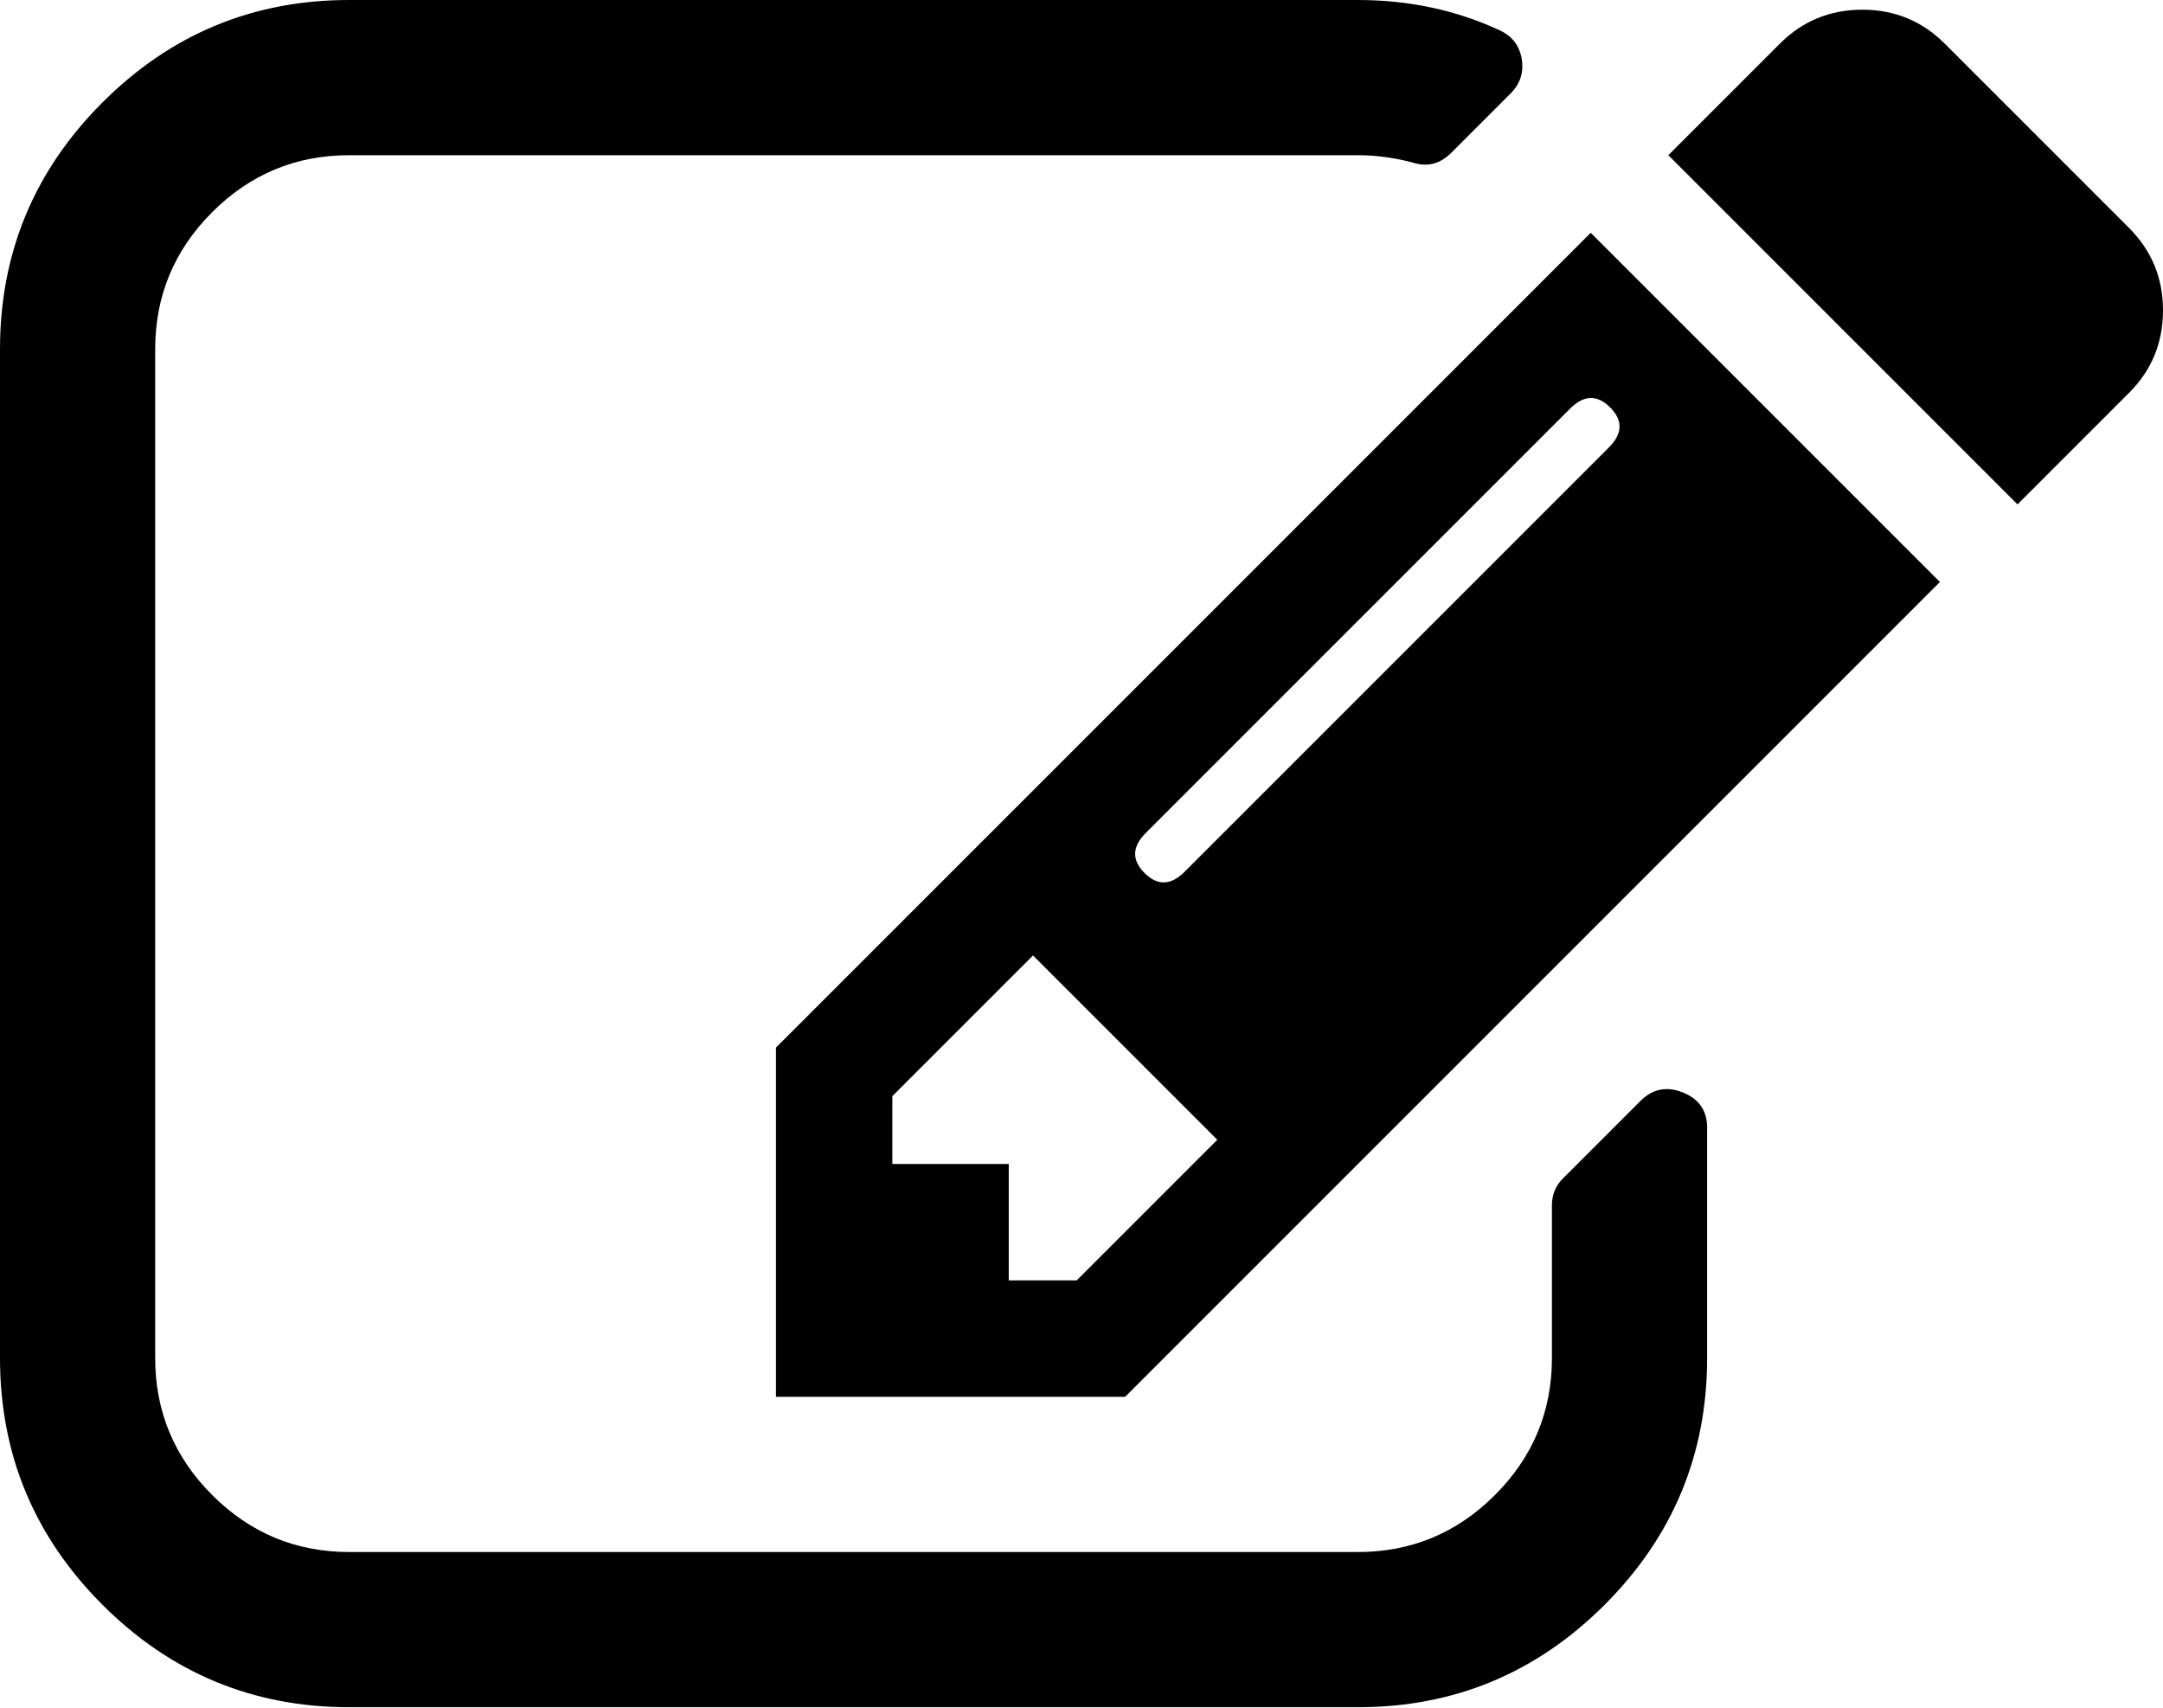
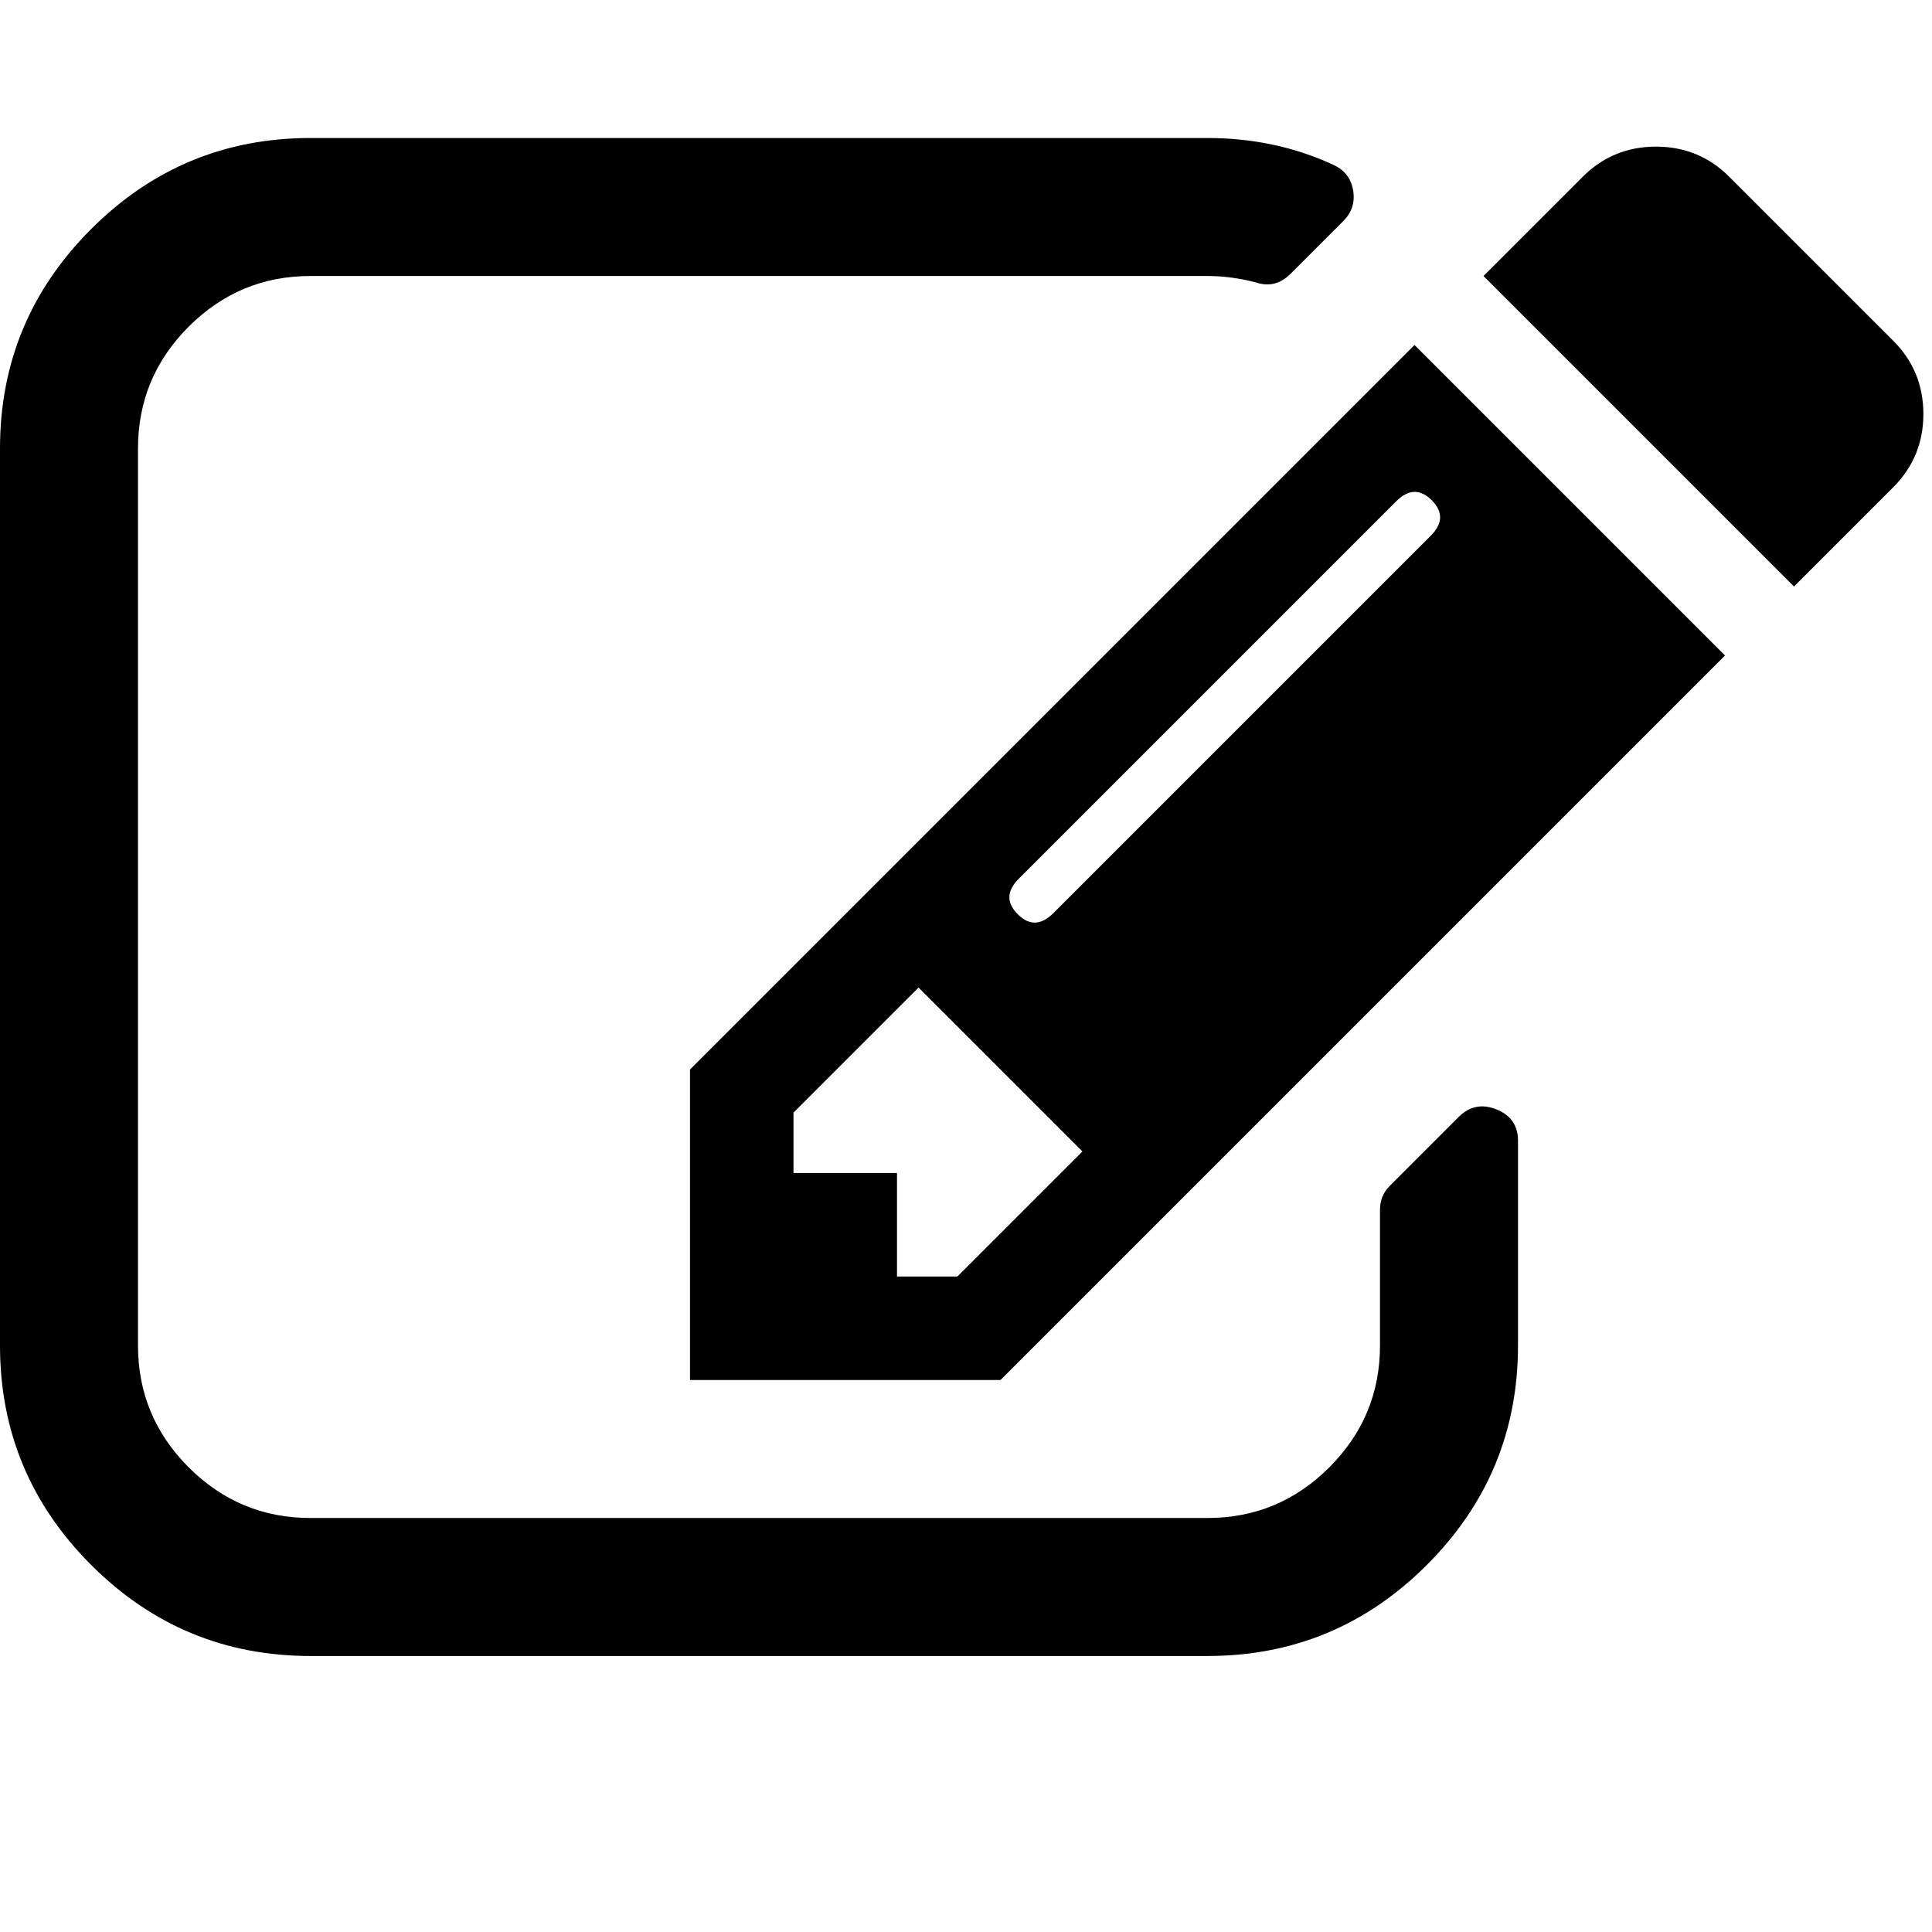
- <svg xmlns="http://www.w3.org/2000/svg" class="inline-svg--fa" data-icon="edit" viewBox="0 128 1784 1408">
+ <svg xmlns="http://www.w3.org/2000/svg" class="inline-svg--fa" viewBox="0 0 1792 1792">
  <path fill="currentColor" d="M888 1184l116-116-152-152-116 116v56h96v96h56zm440-720q-16-16-33 1L945 815q-17 17-1 33t33-1l350-350q17-17 1-33zm80 594v190q0 119-84.5 203.5T1120 1536H288q-119 0-203.5-84.5T0 1248V416q0-119 84.5-203.5T288 128h832q63 0 117 25 15 7 18 23 3 17-9 29l-49 49q-14 14-32 8-23-6-45-6H288q-66 0-113 47t-47 113v832q0 66 47 113t113 47h832q66 0 113-47t47-113v-126q0-13 9-22l64-64q15-15 35-7t20 29zm-96-738l288 288-672 672H640V992zm444 132l-92 92-288-288 92-92q28-28 68-28t68 28l152 152q28 28 28 68t-28 68z" />
</svg>
